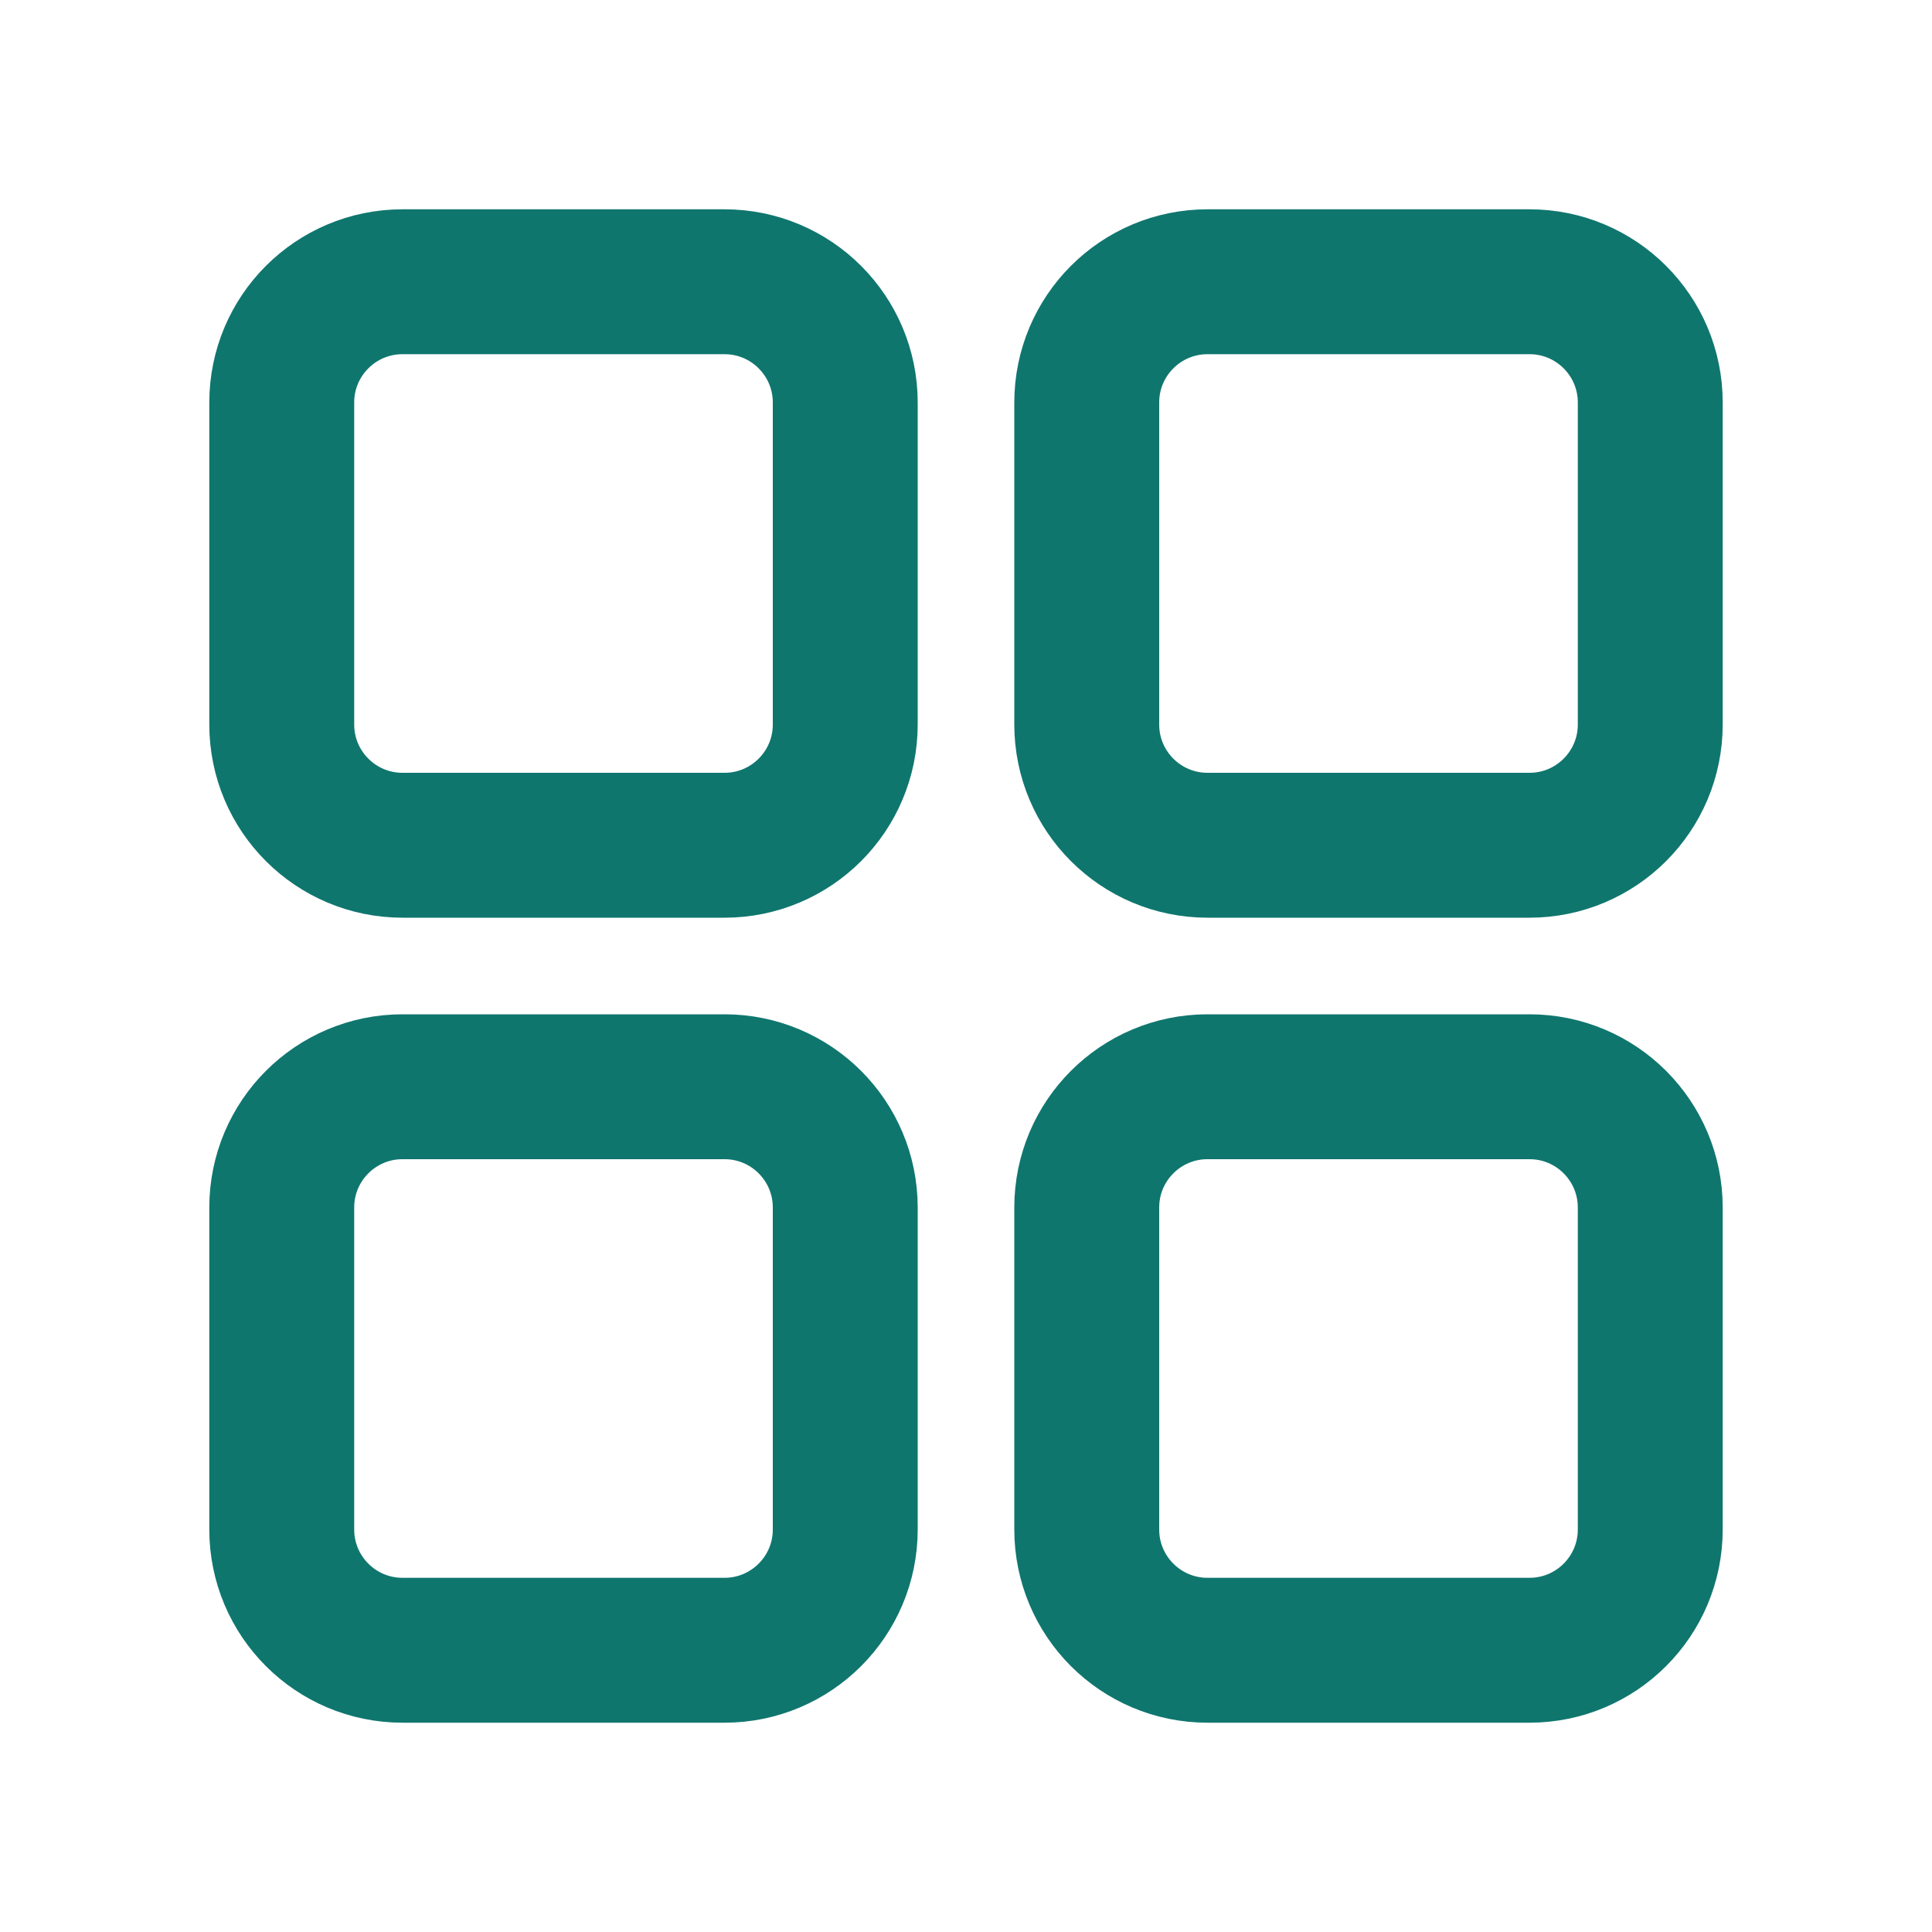
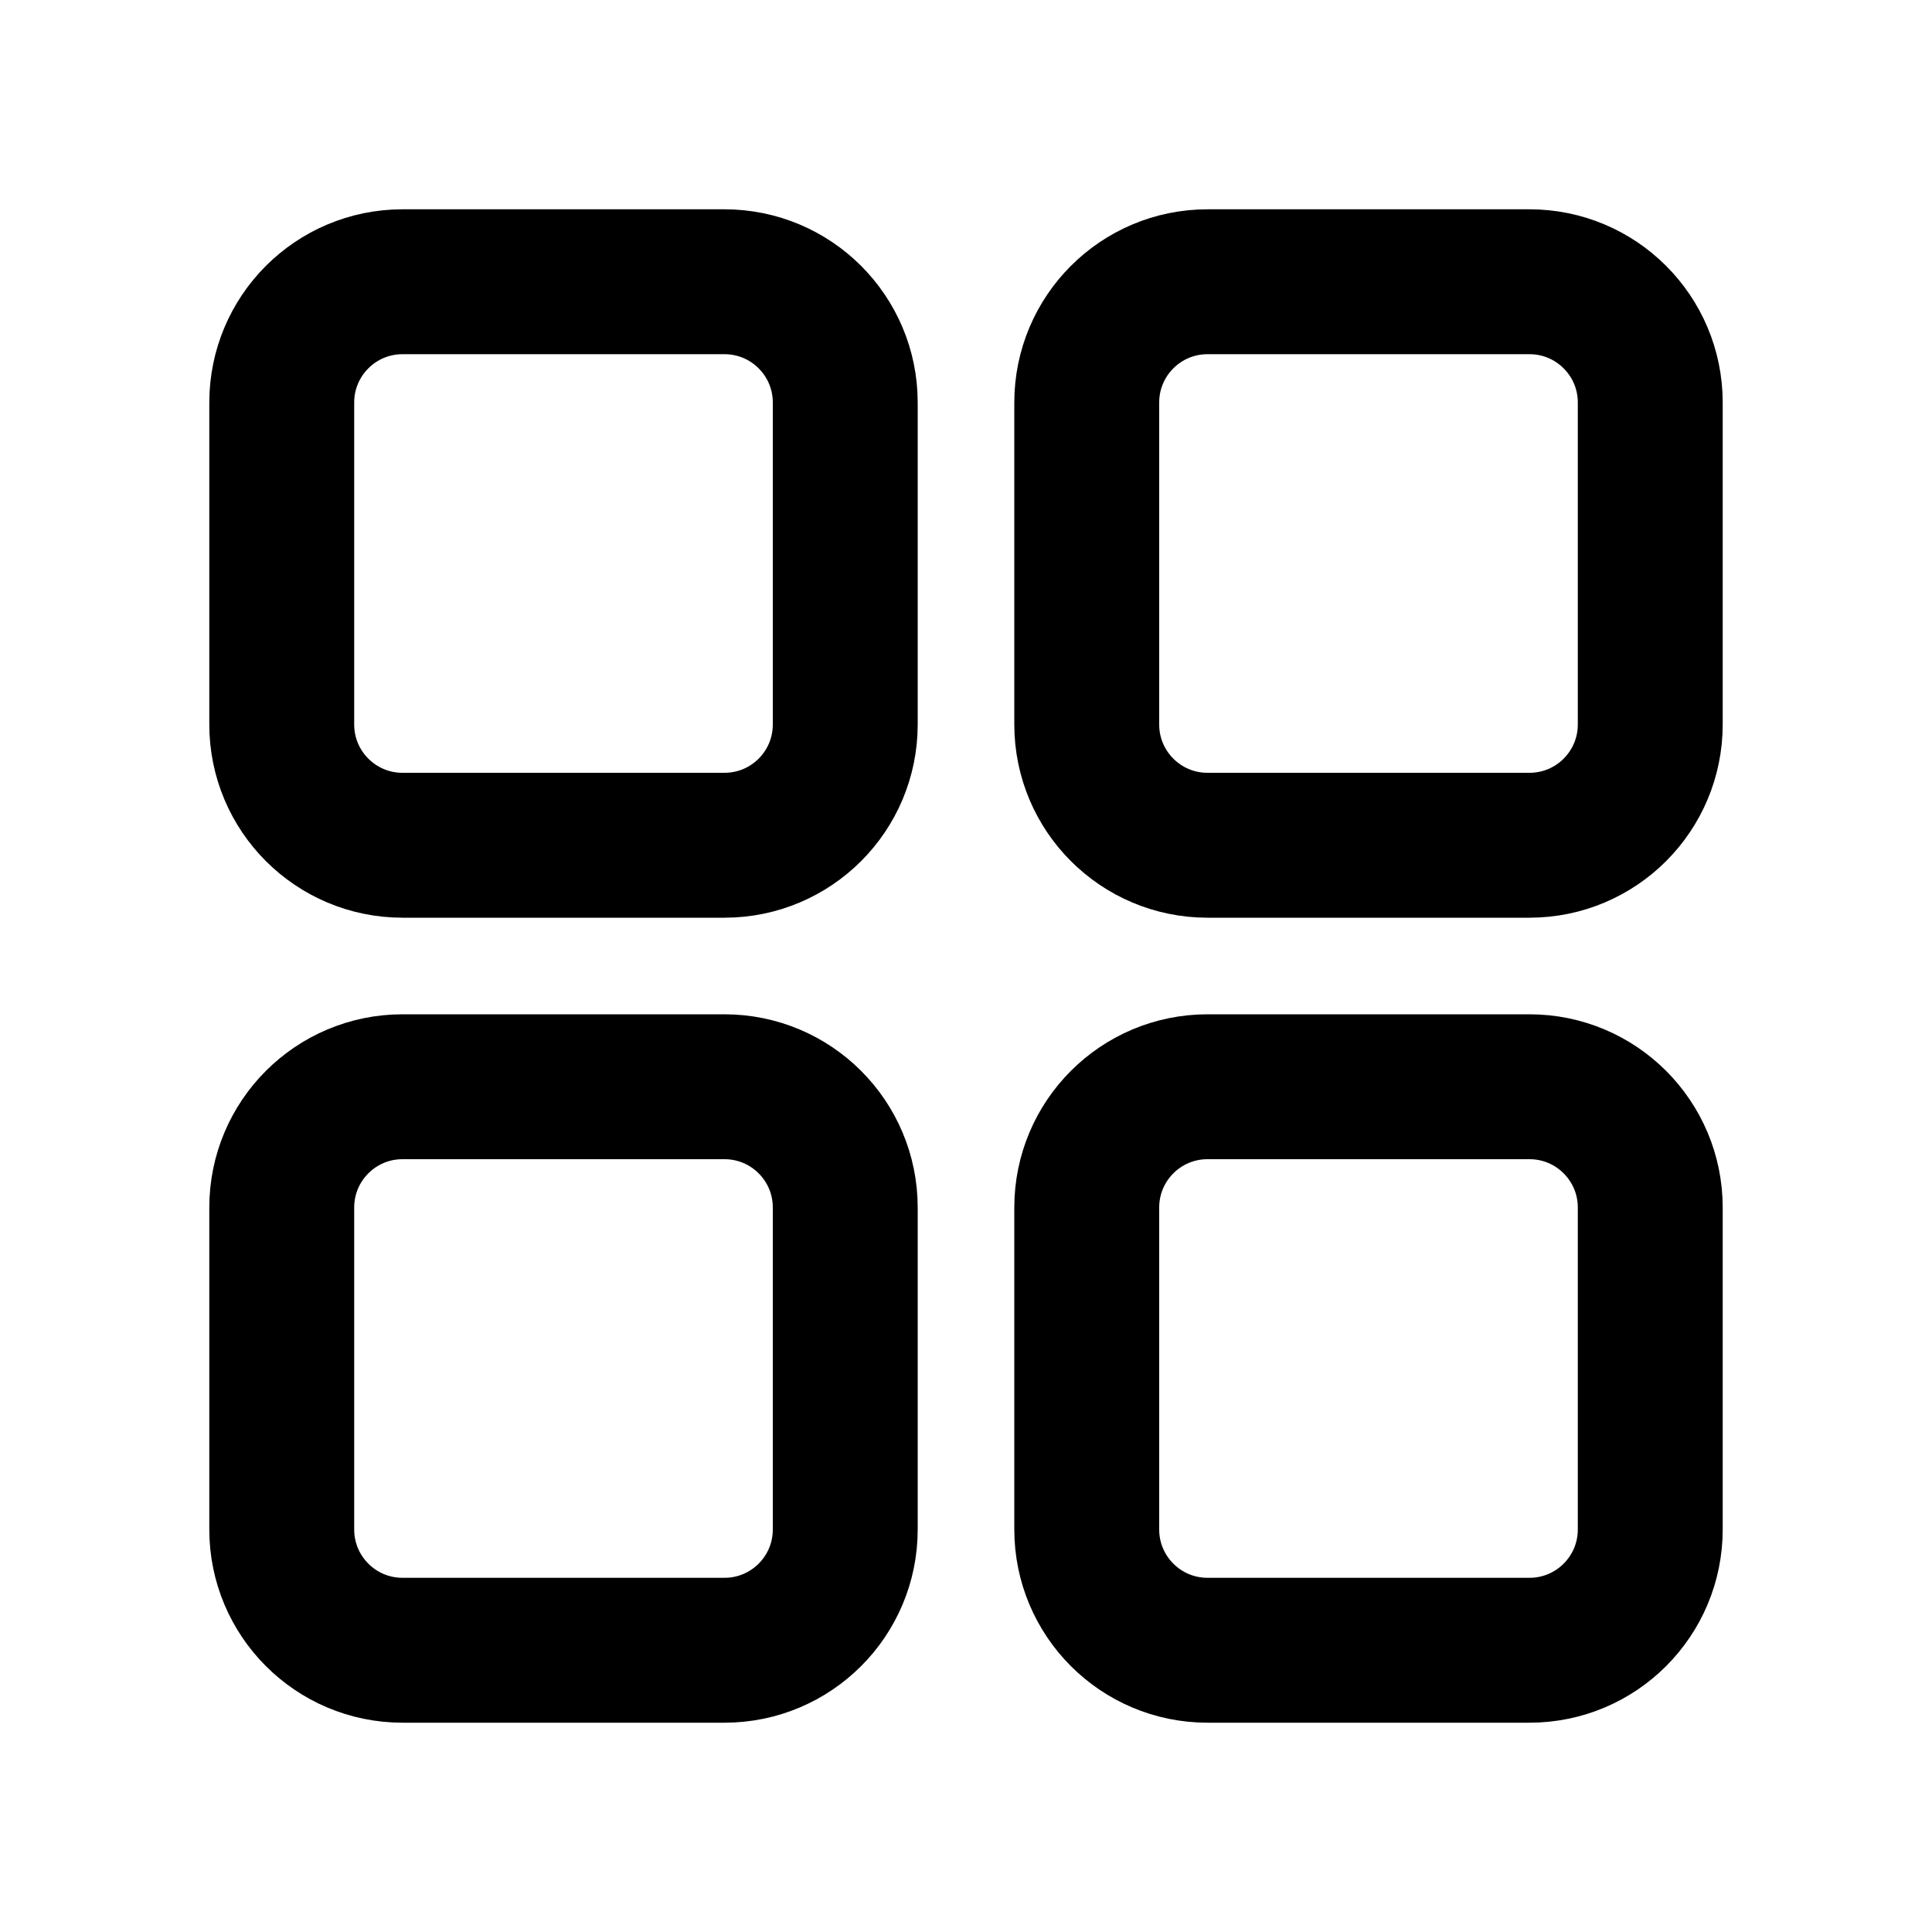
- <svg xmlns="http://www.w3.org/2000/svg" viewBox="0 0 24 24" fill="none" stroke="#0f766e" stroke-width="1.8" stroke-linecap="round" stroke-linejoin="round">
+ <svg xmlns="http://www.w3.org/2000/svg" viewBox="0 0 24 24" fill="none" stroke="black" stroke-width="1.8" stroke-linecap="round" stroke-linejoin="round">
  <rect x="3.5" y="3.5" width="7" height="7" rx="1.5" />
  <rect x="13.5" y="3.5" width="7" height="7" rx="1.5" />
  <rect x="3.5" y="13.5" width="7" height="7" rx="1.5" />
  <rect x="13.5" y="13.5" width="7" height="7" rx="1.5" />
</svg>
